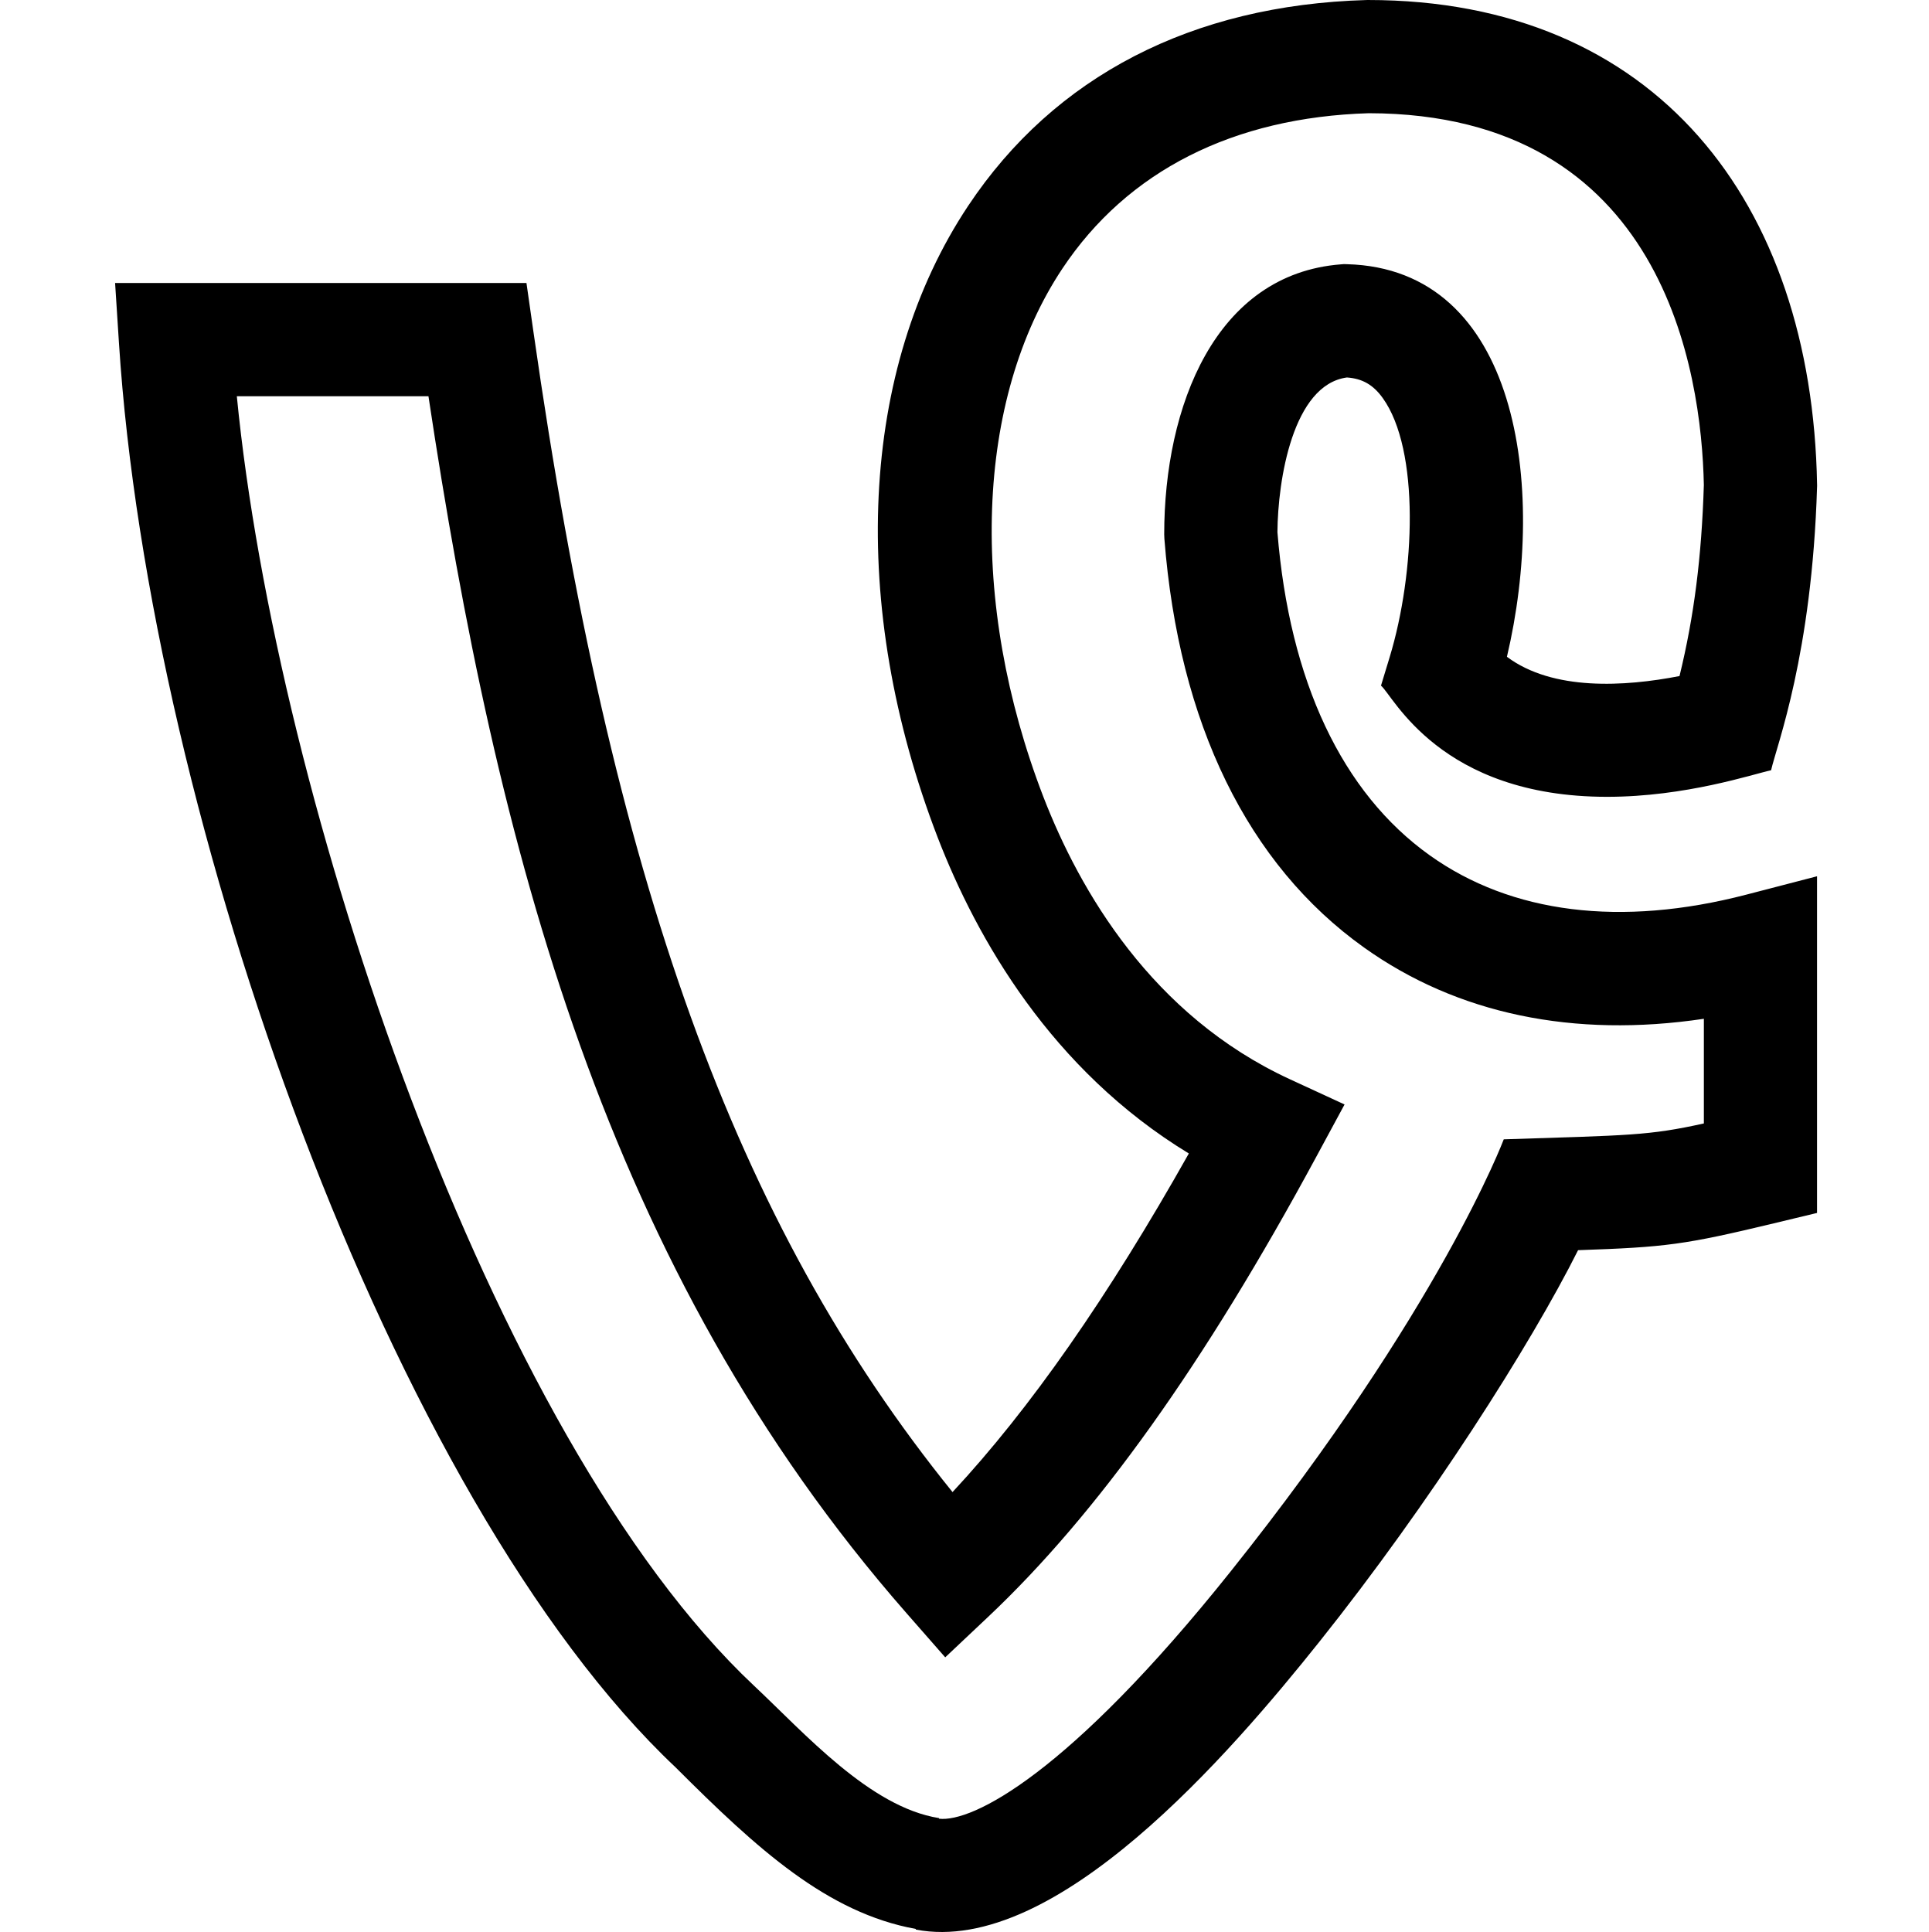
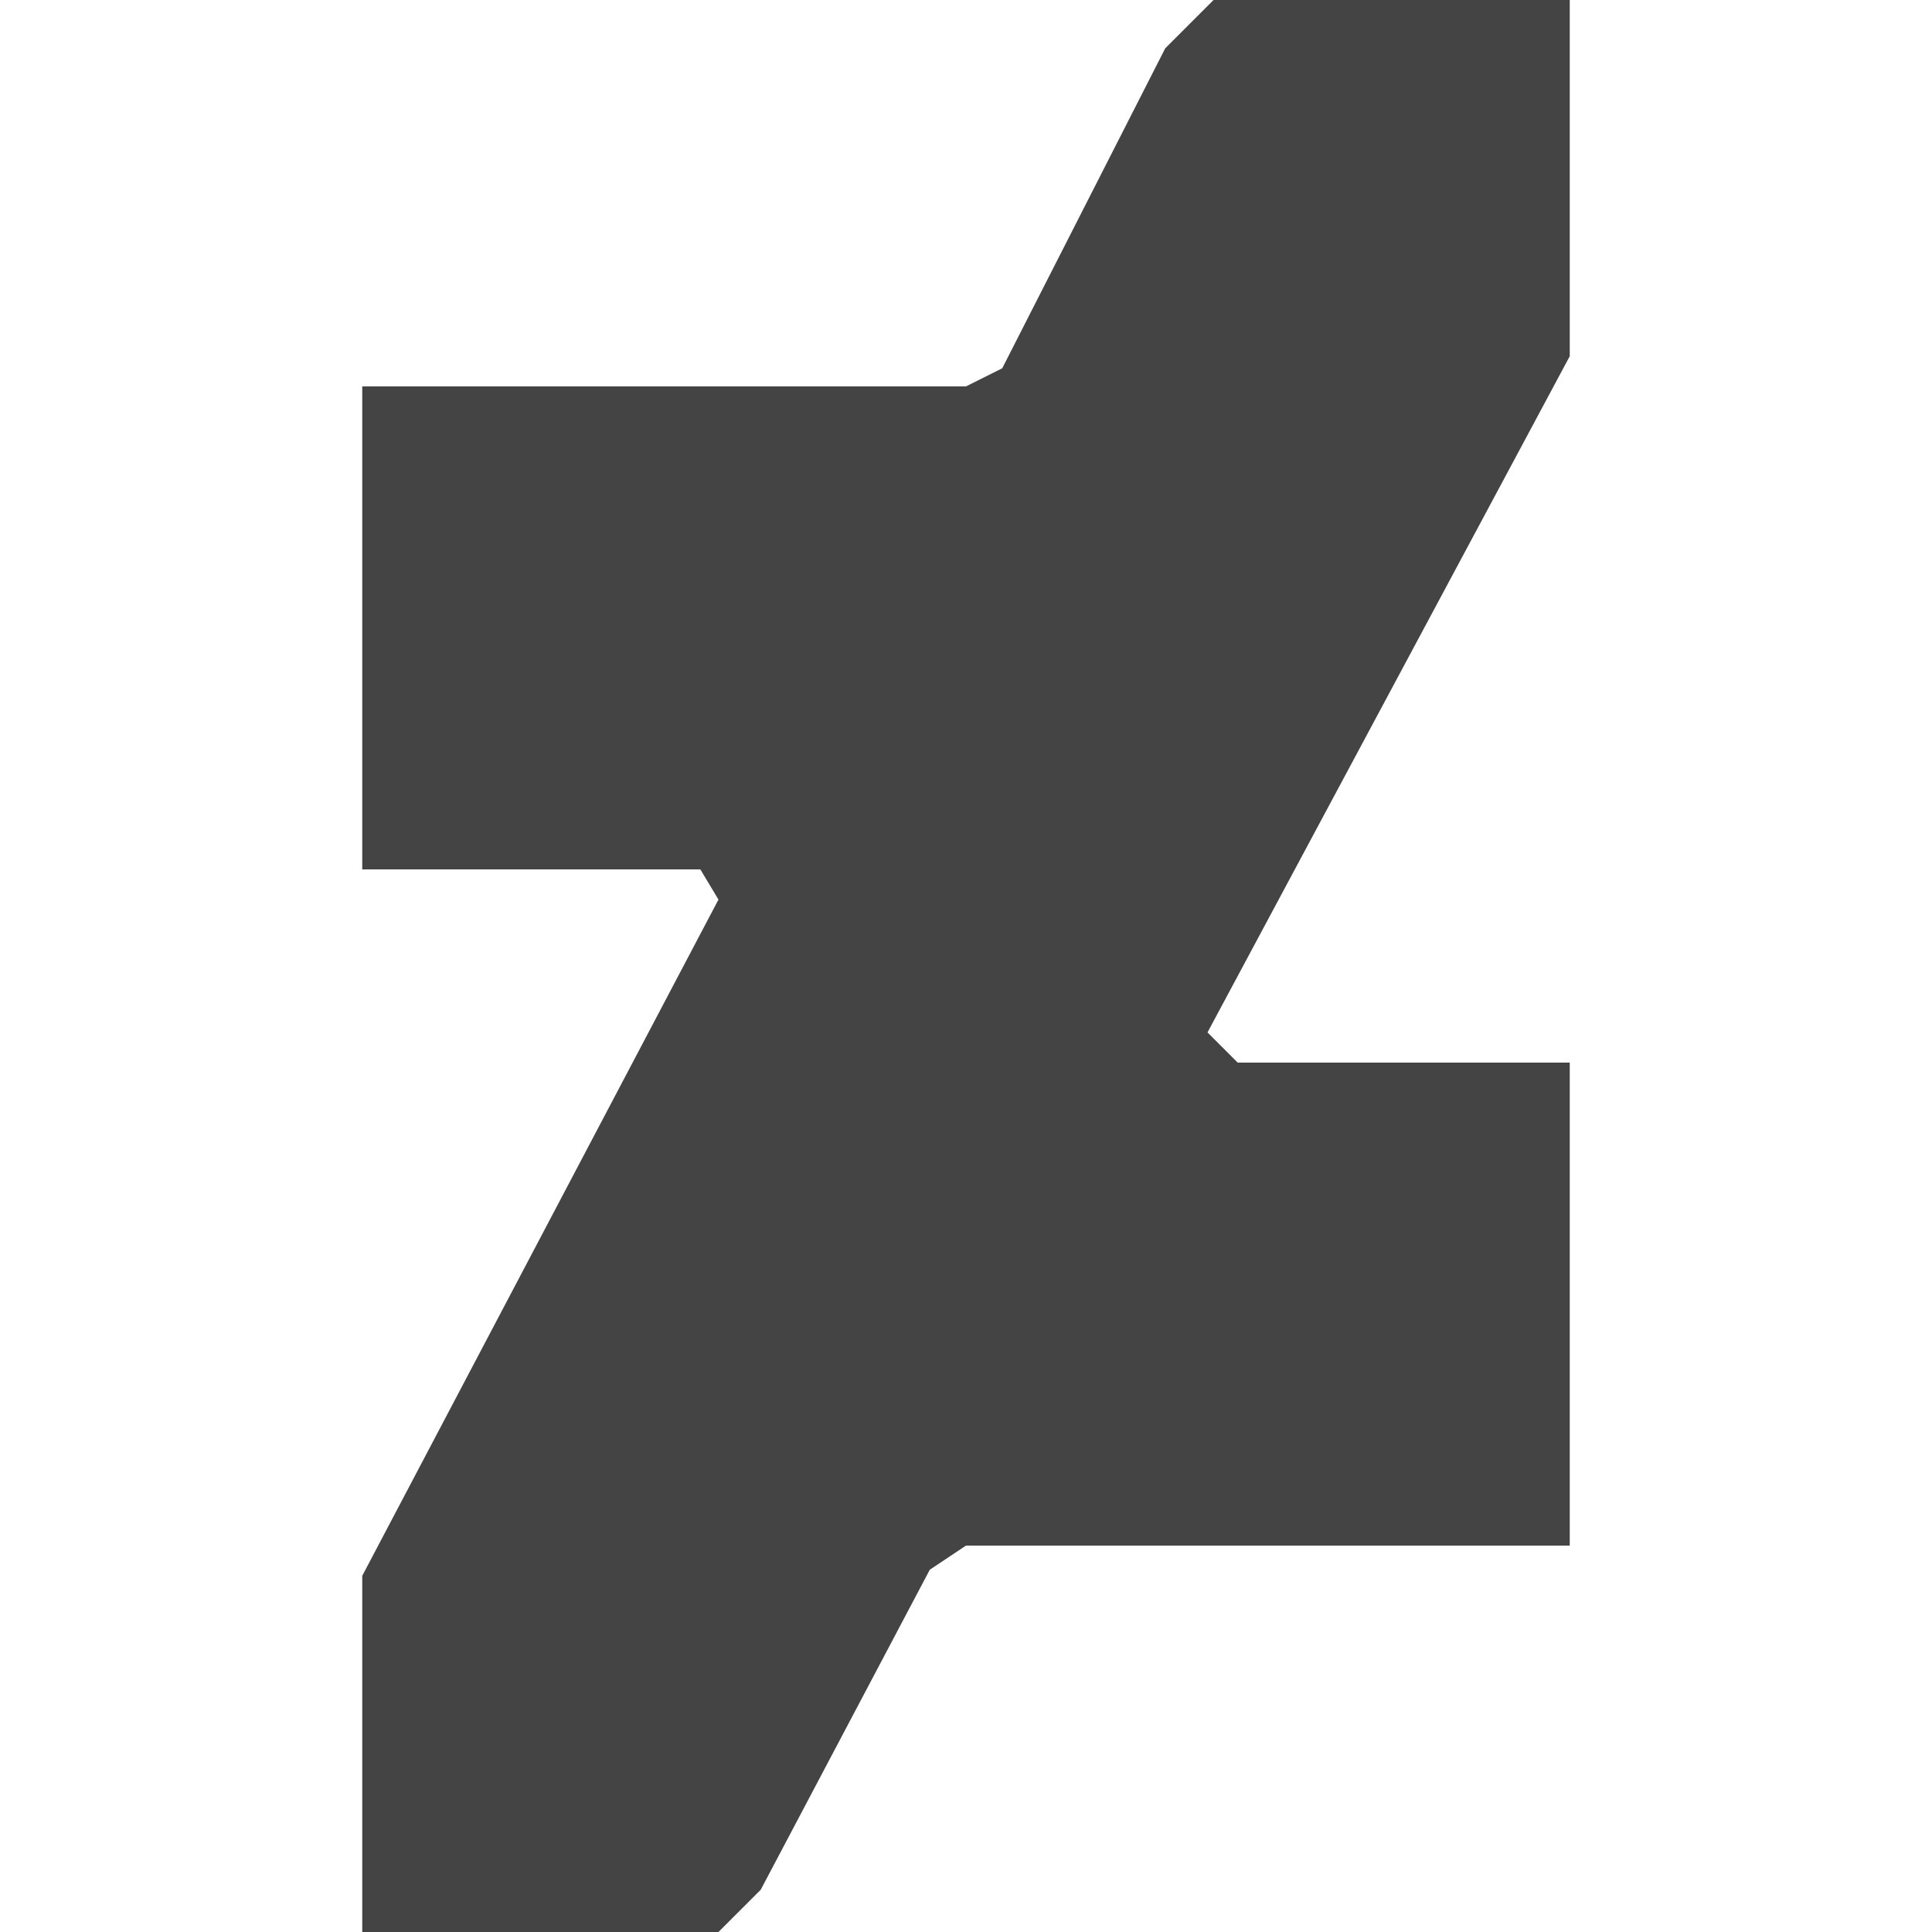
- <svg xmlns="http://www.w3.org/2000/svg" viewBox="-30 0 511 511.999">
-   <path d="m1.527 90.969c8.102 126.062 72.527 306.766 147.531 377.426 21.625 21.613 40.141 38.531 63.645 42.801l-.016.164c37.102 7.105 83.426-46.812 106.926-76.254 29.266-36.668 56.039-78.785 68.574-103.797 23.281-.793 28.16-1.422 51.836-7.105l11.488-2.762v-89.223l-18.762 4.875c-33.211 8.625-62.211 5.023-83.859-10.418-23.234-16.57-37.188-46.172-40.375-85.637.105-13.805 4.066-39.074 18.414-41.004 4.102.289 6.969 1.941 9.48 5.43 9.879 13.703 8.645 46.336 1.84 68.711l-2.289 7.523c3.246 2.652 15.582 29.465 59.934 29.465 20.832-.004 38.559-5.988 43.438-7.039 1.527-6.711 10.832-30.539 12.184-75.066l.012-.363-.008-.363c-1.355-74.793-42.793-128.332-119.004-128.332l-.43.008c-46.168 1.316-82.656 20.176-105.52 54.535-28.789 43.254-31.797 105.859-8.047 167.484 10.336 26.695 30.047 61.473 66.52 83.656-21.449 38.102-42.09 67.684-62.621 89.734-57.746-71.422-90.301-162.168-111.066-307.535l-1.84-12.879h-109.012zm82.012 14.039c18.047 119.785 46.891 231.469 126.688 322.504l10.254 11.699 11.316-10.672c28.926-27.27 57.355-67.109 86.91-121.789l7.598-14.055-14.508-6.695c-36.574-16.883-55.695-49.996-65.289-74.781-19.945-51.75-18.02-105.418 5.031-140.055 17.207-25.852 45.277-40.082 81.191-41.16 78.199.125 88.172 68.621 88.785 98.52-.598 19.082-2.566 34.73-6.449 50.637-14.465 2.816-33.562 4-45.734-5.105 10.664-45.215 3.035-102.848-42.422-104.043l-.773-.023-.77.062c-33.348 2.562-46.855 37.68-46.855 71.559l.047 1.164c3.801 48.895 22.098 86.359 52.914 108.332 24.707 17.625 55.551 24.031 90.047 18.883v27.734c-14.625 3.234-19.551 3.133-53.027 4.211-.055.098-16.789 44.875-72.328 114.457-43.086 53.98-68.586 66.59-77.328 65.582l.012-.16c-18.328-2.895-35.648-22.523-49.074-35.117-70.051-65.809-126.613-235.137-137.016-341.688zm0 0" />
+ <svg xmlns="http://www.w3.org/2000/svg" version="1.1" id="Layer_1" x="0px" y="0px" width="32px" height="32px" viewBox="0 0 32 32" enable-background="new 0 0 32 32" xml:space="preserve">
+   <polygon fill="#444444" points="26,0 20.1,0 19.3,0.8 16.6,6.1 16,6.4 6,6.4 6,14.4 11.6,14.4 11.9,14.9 6,26.1 6,32 11.9,32   12.6,31.3 15.4,26 16,25.6 26,25.6 26,17.6 20.5,17.6 20,17.1 26,5.9 " />
</svg>
